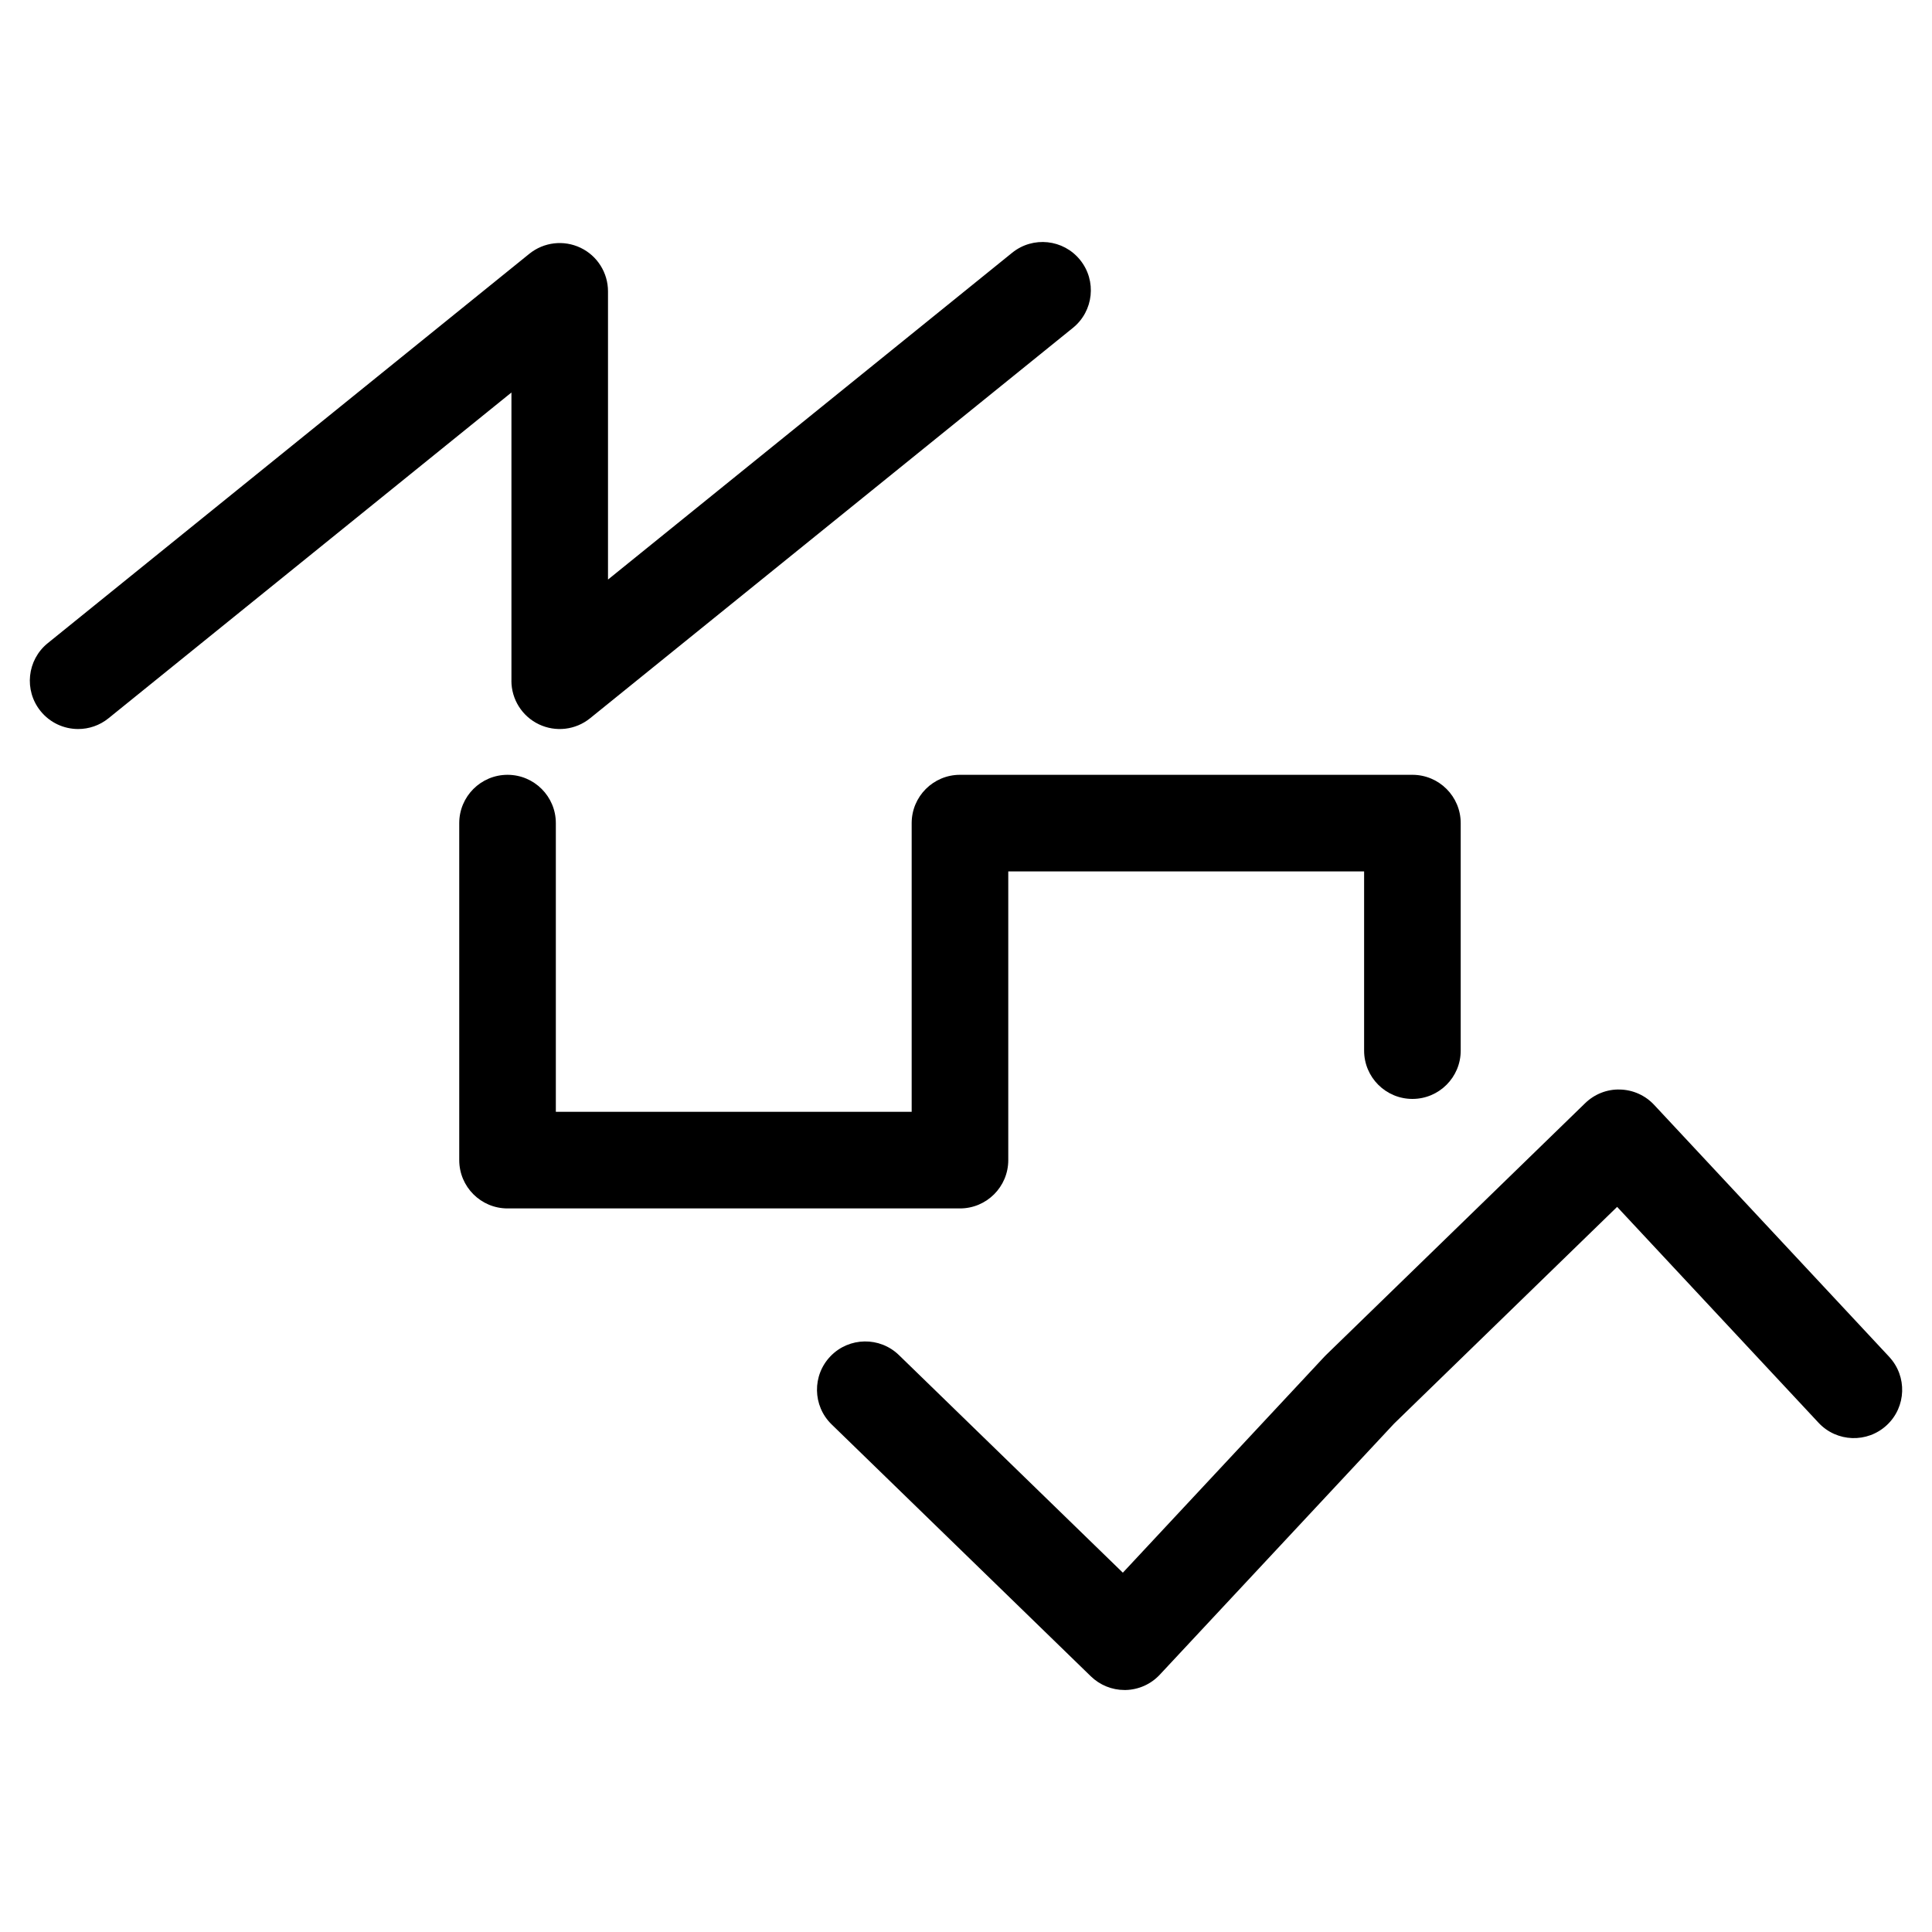
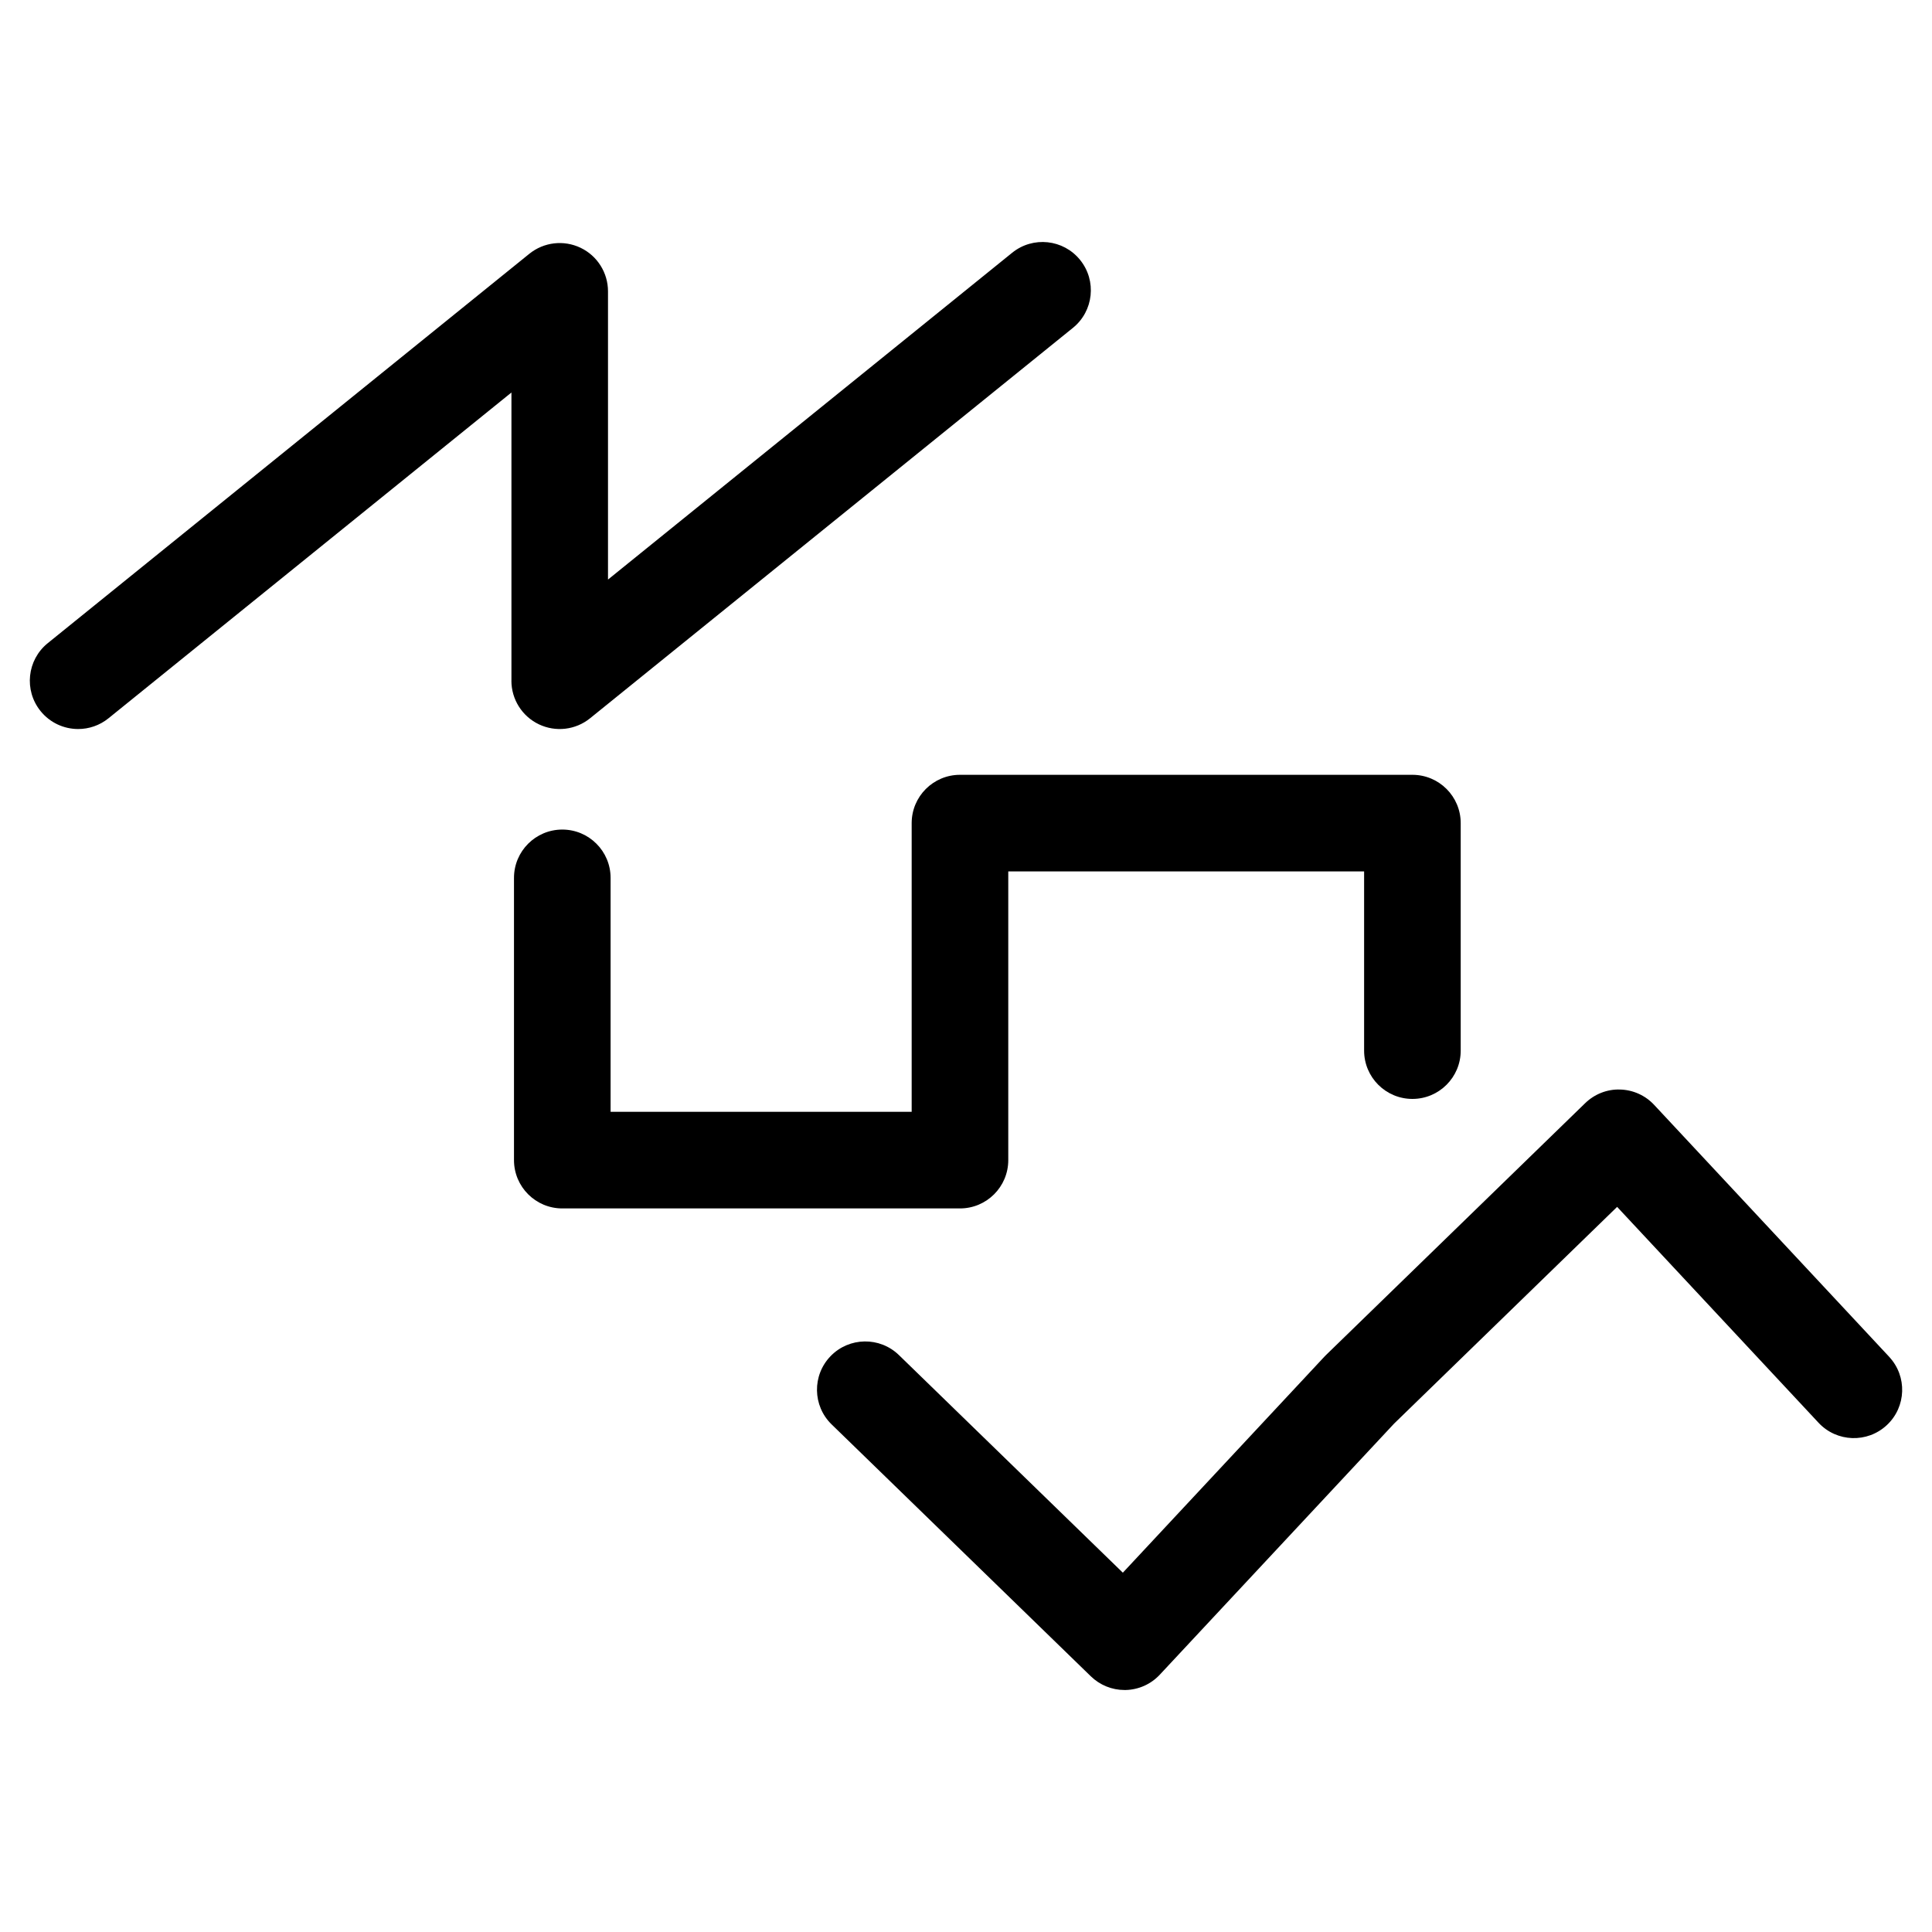
<svg xmlns="http://www.w3.org/2000/svg" id="a" data-name="layer1" viewBox="0 0 500 500">
  <path d="M132.35,176.17c0,4.82,2.77,9.21,7.11,11.28,4.35,2.08,9.5,1.47,13.25-1.56l124.96-101.04c5.37-4.34,6.2-12.21,1.86-17.58-4.34-5.37-12.21-6.2-17.58-1.86l-104.6,84.58v-74.59c0-4.82-2.77-9.21-7.11-11.28-4.35-2.07-9.5-1.47-13.25,1.56L12.36,166.45c-5.37,4.34-6.2,12.21-1.86,17.58,2.47,3.05,6.08,4.64,9.73,4.64,2.76,0,5.54-.91,7.85-2.78l104.28-84.31v74.59Z" />
-   <path d="M260.94,300.24v-74.72h92.09v46.38c0,6.9,5.6,12.5,12.5,12.5s12.5-5.6,12.5-12.5v-58.88c0-6.9-5.6-12.5-12.5-12.5h-117.09c-6.9,0-12.5,5.6-12.5,12.5v74.72h-92.09v-74.72c0-6.9-5.6-12.5-12.5-12.5s-12.5,5.6-12.5,12.5v87.22c0,6.9,5.6,12.5,12.5,12.5h117.09c6.9,0,12.5-5.6,12.5-12.5Z" />
+   <path d="M260.94,300.24v-74.72h92.09v46.38c0,6.9,5.6,12.5,12.5,12.5s12.5-5.6,12.5-12.5v-58.88c0-6.9-5.6-12.5-12.5-12.5h-117.09c-6.9,0-12.5,5.6-12.5,12.5v74.72h-77.92v-60.55c0-6.9-5.6-12.5-12.5-12.5s-12.5,5.6-12.5,12.5v73.05c0,6.9,5.6,12.5,12.5,12.5h102.92c6.9,0,12.5-5.6,12.5-12.5Z" />
  <path d="M488.92,351.14l-60.83-65.2c-2.29-2.46-5.48-3.89-8.83-3.97-3.36-.11-6.61,1.19-9.02,3.53l-67.09,65.2c-.15.14-.29.29-.43.44l-52.13,55.87-57.94-56.31c-4.95-4.81-12.87-4.7-17.68.25-4.81,4.95-4.7,12.87.25,17.68l67.09,65.2c2.34,2.27,5.46,3.54,8.71,3.54.1,0,.2,0,.31,0,3.36-.08,6.54-1.51,8.83-3.97l60.63-64.97,57.72-56.09,52.13,55.87c4.71,5.05,12.62,5.32,17.67.61,5.05-4.71,5.32-12.62.61-17.67Z" />
</svg>
